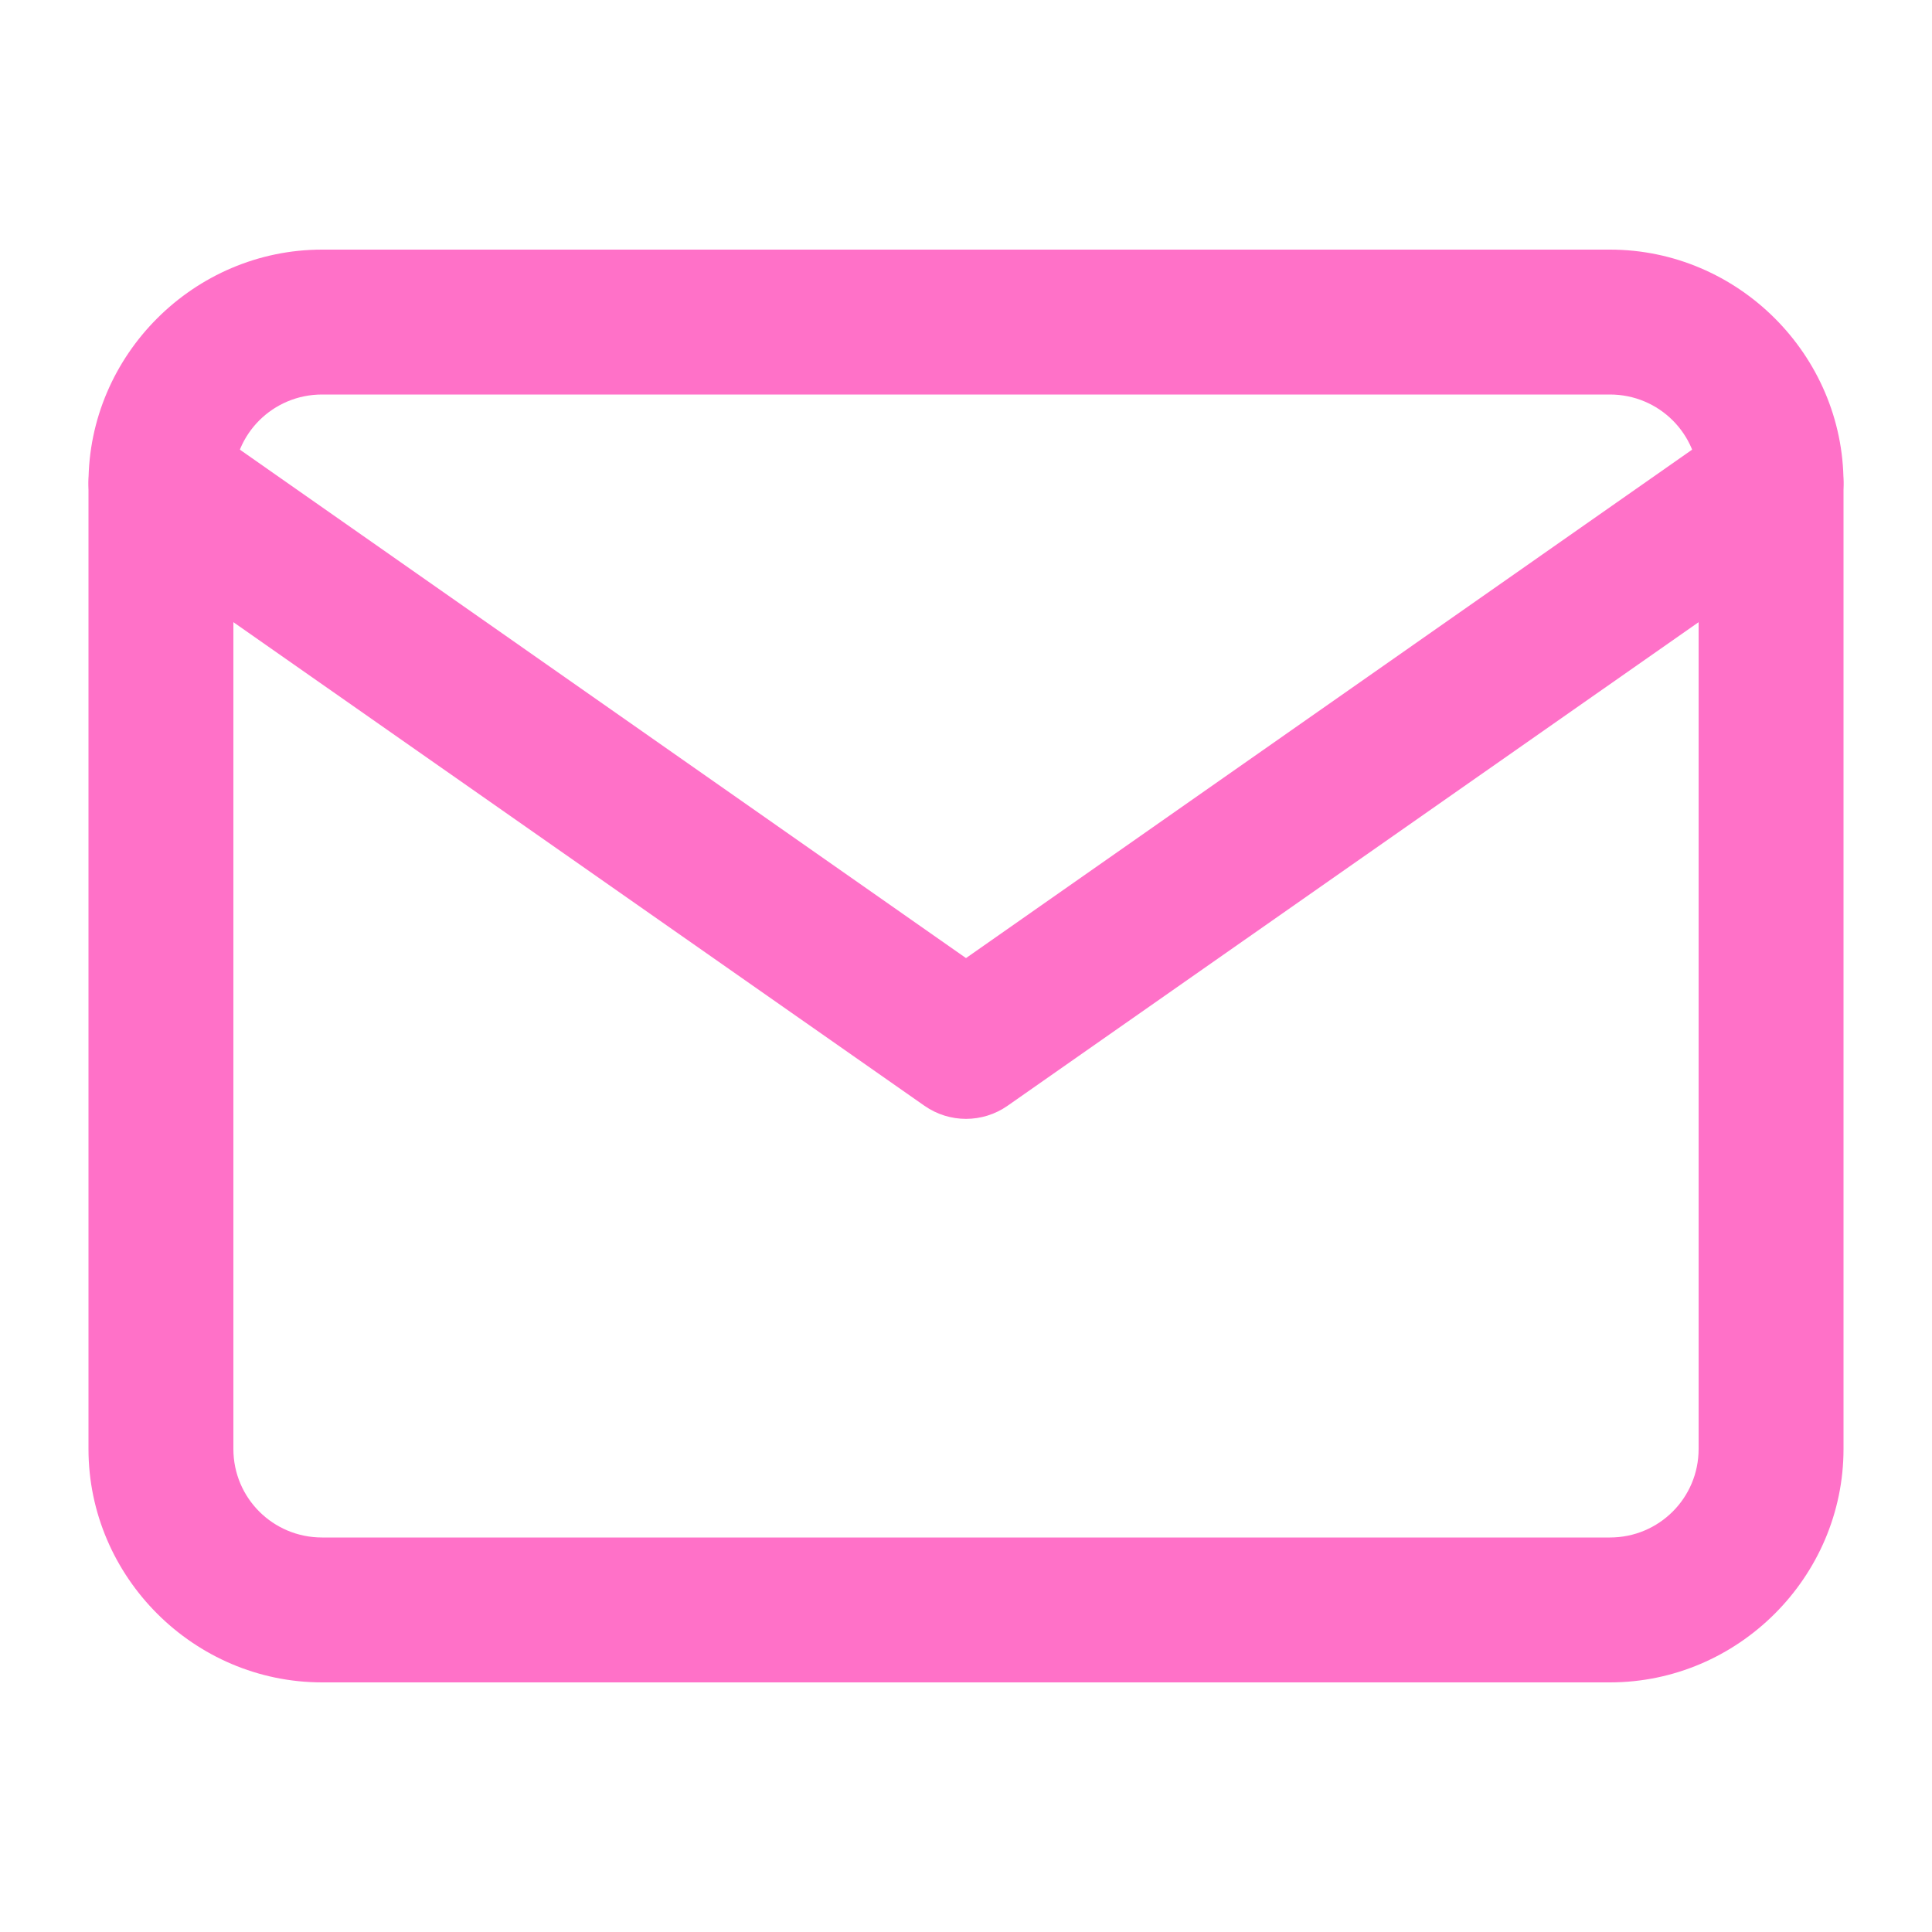
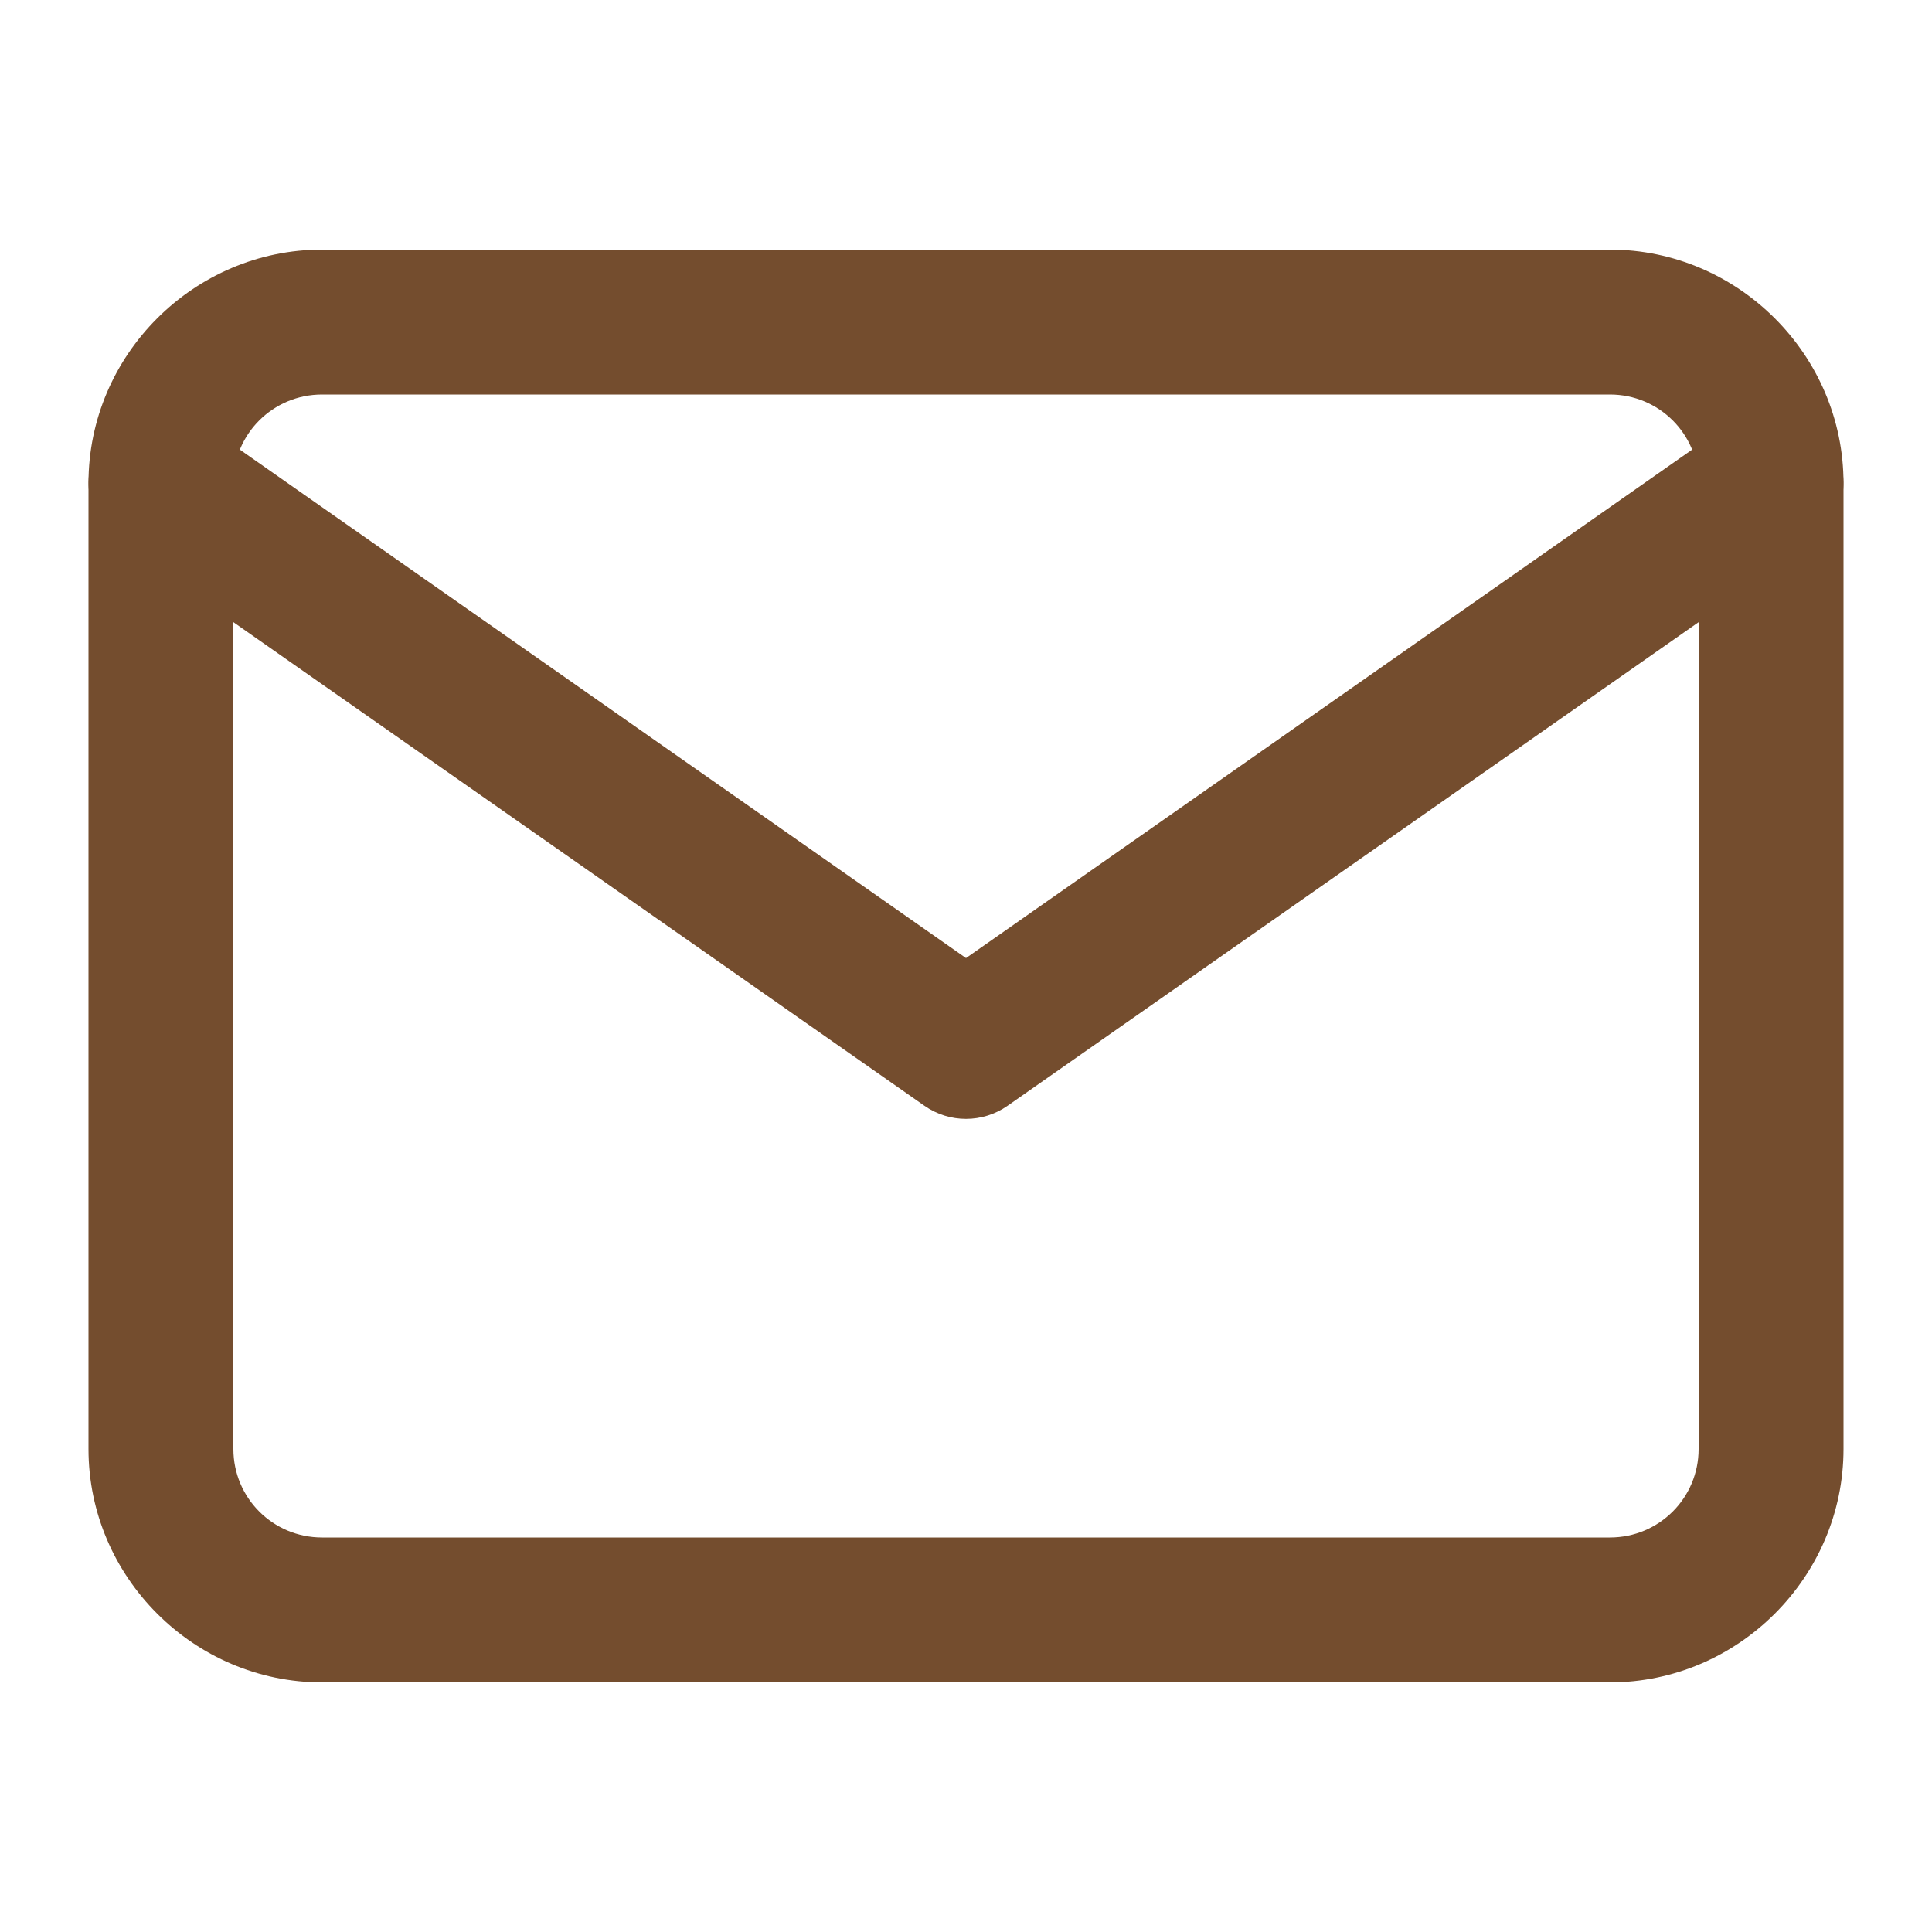
<svg xmlns="http://www.w3.org/2000/svg" id="svg6" version="1.1" fill="none" viewBox="0 0 20 20" height="20" width="20">
  <defs id="defs10" />
-   <path id="path839" d="M 3.334 2.584 C 2.008 2.584 0.916 3.674 0.916 5 L 0.916 15 C 0.916 16.326 2.008 17.416 3.334 17.416 L 16.666 17.416 C 17.992 17.416 19.084 16.326 19.084 15 L 19.084 5 C 19.084 3.674 17.992 2.584 16.666 2.584 L 3.334 2.584 z M 3.334 4.084 L 16.666 4.084 C 17.174 4.084 17.584 4.492 17.584 5 L 17.584 15 C 17.584 15.507 17.174 15.916 16.666 15.916 L 3.334 15.916 C 2.826 15.916 2.416 15.507 2.416 15 L 2.416 5 C 2.416 4.492 2.826 4.084 3.334 4.084 z " style="color:#000000;font-style:normal;font-variant:normal;font-weight:normal;font-stretch:normal;font-size:medium;line-height:normal;font-family:sans-serif;font-variant-ligatures:normal;font-variant-position:normal;font-variant-caps:normal;font-variant-numeric:normal;font-variant-alternates:normal;font-variant-east-asian:normal;font-feature-settings:normal;font-variation-settings:normal;text-indent:0;text-align:start;text-decoration:none;text-decoration-line:none;text-decoration-style:solid;text-decoration-color:#000000;letter-spacing:normal;word-spacing:normal;text-transform:none;writing-mode:lr-tb;direction:ltr;text-orientation:mixed;dominant-baseline:auto;baseline-shift:baseline;text-anchor:start;white-space:normal;shape-padding:0;shape-margin:0;inline-size:0;clip-rule:nonzero;display:inline;overflow:visible;visibility:visible;isolation:auto;mix-blend-mode:normal;color-interpolation:sRGB;color-interpolation-filters:linearRGB;solid-color:#000000;solid-opacity:1;vector-effect:none;fill:#ff71c8;fill-opacity:1;fill-rule:nonzero;stroke:none;stroke-width:1.5;stroke-linecap:round;stroke-linejoin:round;stroke-miterlimit:4;stroke-dasharray:none;stroke-dashoffset:0;stroke-opacity:1;color-rendering:auto;image-rendering:auto;shape-rendering:auto;text-rendering:auto;enable-background:accumulate;stop-color:#000000;stop-opacity:1;opacity:1" />
-   <path id="path843" d="M 1.688 4.25 A 0.75 0.75 0 0 0 1.053 4.57 A 0.75 0.75 0 0 0 1.236 5.615 L 9.57 11.447 A 0.75 0.75 0 0 0 10.43 11.447 L 18.764 5.615 A 0.75 0.75 0 0 0 18.947 4.57 A 0.75 0.75 0 0 0 17.902 4.385 L 10 9.918 L 2.098 4.385 A 0.75 0.75 0 0 0 1.688 4.25 z " style="color:#000000;font-style:normal;font-variant:normal;font-weight:normal;font-stretch:normal;font-size:medium;line-height:normal;font-family:sans-serif;font-variant-ligatures:normal;font-variant-position:normal;font-variant-caps:normal;font-variant-numeric:normal;font-variant-alternates:normal;font-variant-east-asian:normal;font-feature-settings:normal;font-variation-settings:normal;text-indent:0;text-align:start;text-decoration:none;text-decoration-line:none;text-decoration-style:solid;text-decoration-color:#000000;letter-spacing:normal;word-spacing:normal;text-transform:none;writing-mode:lr-tb;direction:ltr;text-orientation:mixed;dominant-baseline:auto;baseline-shift:baseline;text-anchor:start;white-space:normal;shape-padding:0;shape-margin:0;inline-size:0;clip-rule:nonzero;display:inline;overflow:visible;visibility:visible;isolation:auto;mix-blend-mode:normal;color-interpolation:sRGB;color-interpolation-filters:linearRGB;solid-color:#000000;solid-opacity:1;vector-effect:none;fill:#ff71c8;fill-opacity:1;fill-rule:nonzero;stroke:none;stroke-width:1.5;stroke-linecap:round;stroke-linejoin:round;stroke-miterlimit:4;stroke-dasharray:none;stroke-dashoffset:0;stroke-opacity:1;color-rendering:auto;image-rendering:auto;shape-rendering:auto;text-rendering:auto;enable-background:accumulate;stop-color:#000000;stop-opacity:1;opacity:1" />
+   <path id="path839" d="M 3.334 2.584 C 2.008 2.584 0.916 3.674 0.916 5 L 0.916 15 C 0.916 16.326 2.008 17.416 3.334 17.416 L 16.666 17.416 C 17.992 17.416 19.084 16.326 19.084 15 L 19.084 5 C 19.084 3.674 17.992 2.584 16.666 2.584 L 3.334 2.584 z M 3.334 4.084 L 16.666 4.084 C 17.174 4.084 17.584 4.492 17.584 5 L 17.584 15 C 17.584 15.507 17.174 15.916 16.666 15.916 L 3.334 15.916 C 2.826 15.916 2.416 15.507 2.416 15 L 2.416 5 C 2.416 4.492 2.826 4.084 3.334 4.084 z " style="color:#000000;font-style:normal;font-variant:normal;font-weight:normal;font-stretch:normal;font-size:medium;line-height:normal;font-family:sans-serif;font-variant-ligatures:normal;font-variant-position:normal;font-variant-caps:normal;font-variant-numeric:normal;font-variant-alternates:normal;font-variant-east-asian:normal;font-feature-settings:normal;font-variation-settings:normal;text-indent:0;text-align:start;text-decoration:none;text-decoration-line:none;text-decoration-style:solid;text-decoration-color:#000000;letter-spacing:normal;word-spacing:normal;text-transform:none;writing-mode:lr-tb;direction:ltr;text-orientation:mixed;dominant-baseline:auto;baseline-shift:baseline;text-anchor:start;white-space:normal;shape-padding:0;shape-margin:0;inline-size:0;clip-rule:nonzero;display:inline;overflow:visible;visibility:visible;isolation:auto;mix-blend-mode:normal;color-interpolation:sRGB;color-interpolation-filters:linearRGB;solid-color:#000000;solid-opacity:1;vector-effect:none;fill:#744d2e;fill-opacity:1;fill-rule:nonzero;stroke:none;stroke-width:1.5;stroke-linecap:round;stroke-linejoin:round;stroke-miterlimit:4;stroke-dasharray:none;stroke-dashoffset:0;stroke-opacity:1;color-rendering:auto;image-rendering:auto;shape-rendering:auto;text-rendering:auto;enable-background:accumulate;stop-color:#000000;stop-opacity:1;opacity:1" />
+   <path id="path843" d="M 1.688 4.25 A 0.75 0.75 0 0 0 1.053 4.57 A 0.75 0.75 0 0 0 1.236 5.615 L 9.57 11.447 A 0.75 0.75 0 0 0 10.43 11.447 L 18.764 5.615 A 0.75 0.75 0 0 0 18.947 4.57 A 0.75 0.75 0 0 0 17.902 4.385 L 10 9.918 L 2.098 4.385 A 0.75 0.75 0 0 0 1.688 4.25 z " style="color:#000000;font-style:normal;font-variant:normal;font-weight:normal;font-stretch:normal;font-size:medium;line-height:normal;font-family:sans-serif;font-variant-ligatures:normal;font-variant-position:normal;font-variant-caps:normal;font-variant-numeric:normal;font-variant-alternates:normal;font-variant-east-asian:normal;font-feature-settings:normal;font-variation-settings:normal;text-indent:0;text-align:start;text-decoration:none;text-decoration-line:none;text-decoration-style:solid;text-decoration-color:#000000;letter-spacing:normal;word-spacing:normal;text-transform:none;writing-mode:lr-tb;direction:ltr;text-orientation:mixed;dominant-baseline:auto;baseline-shift:baseline;text-anchor:start;white-space:normal;shape-padding:0;shape-margin:0;inline-size:0;clip-rule:nonzero;display:inline;overflow:visible;visibility:visible;isolation:auto;mix-blend-mode:normal;color-interpolation:sRGB;color-interpolation-filters:linearRGB;solid-color:#000000;solid-opacity:1;vector-effect:none;fill:#744d2e;fill-opacity:1;fill-rule:nonzero;stroke:none;stroke-width:1.5;stroke-linecap:round;stroke-linejoin:round;stroke-miterlimit:4;stroke-dasharray:none;stroke-dashoffset:0;stroke-opacity:1;color-rendering:auto;image-rendering:auto;shape-rendering:auto;text-rendering:auto;enable-background:accumulate;stop-color:#000000;stop-opacity:1;opacity:1" />
</svg>
